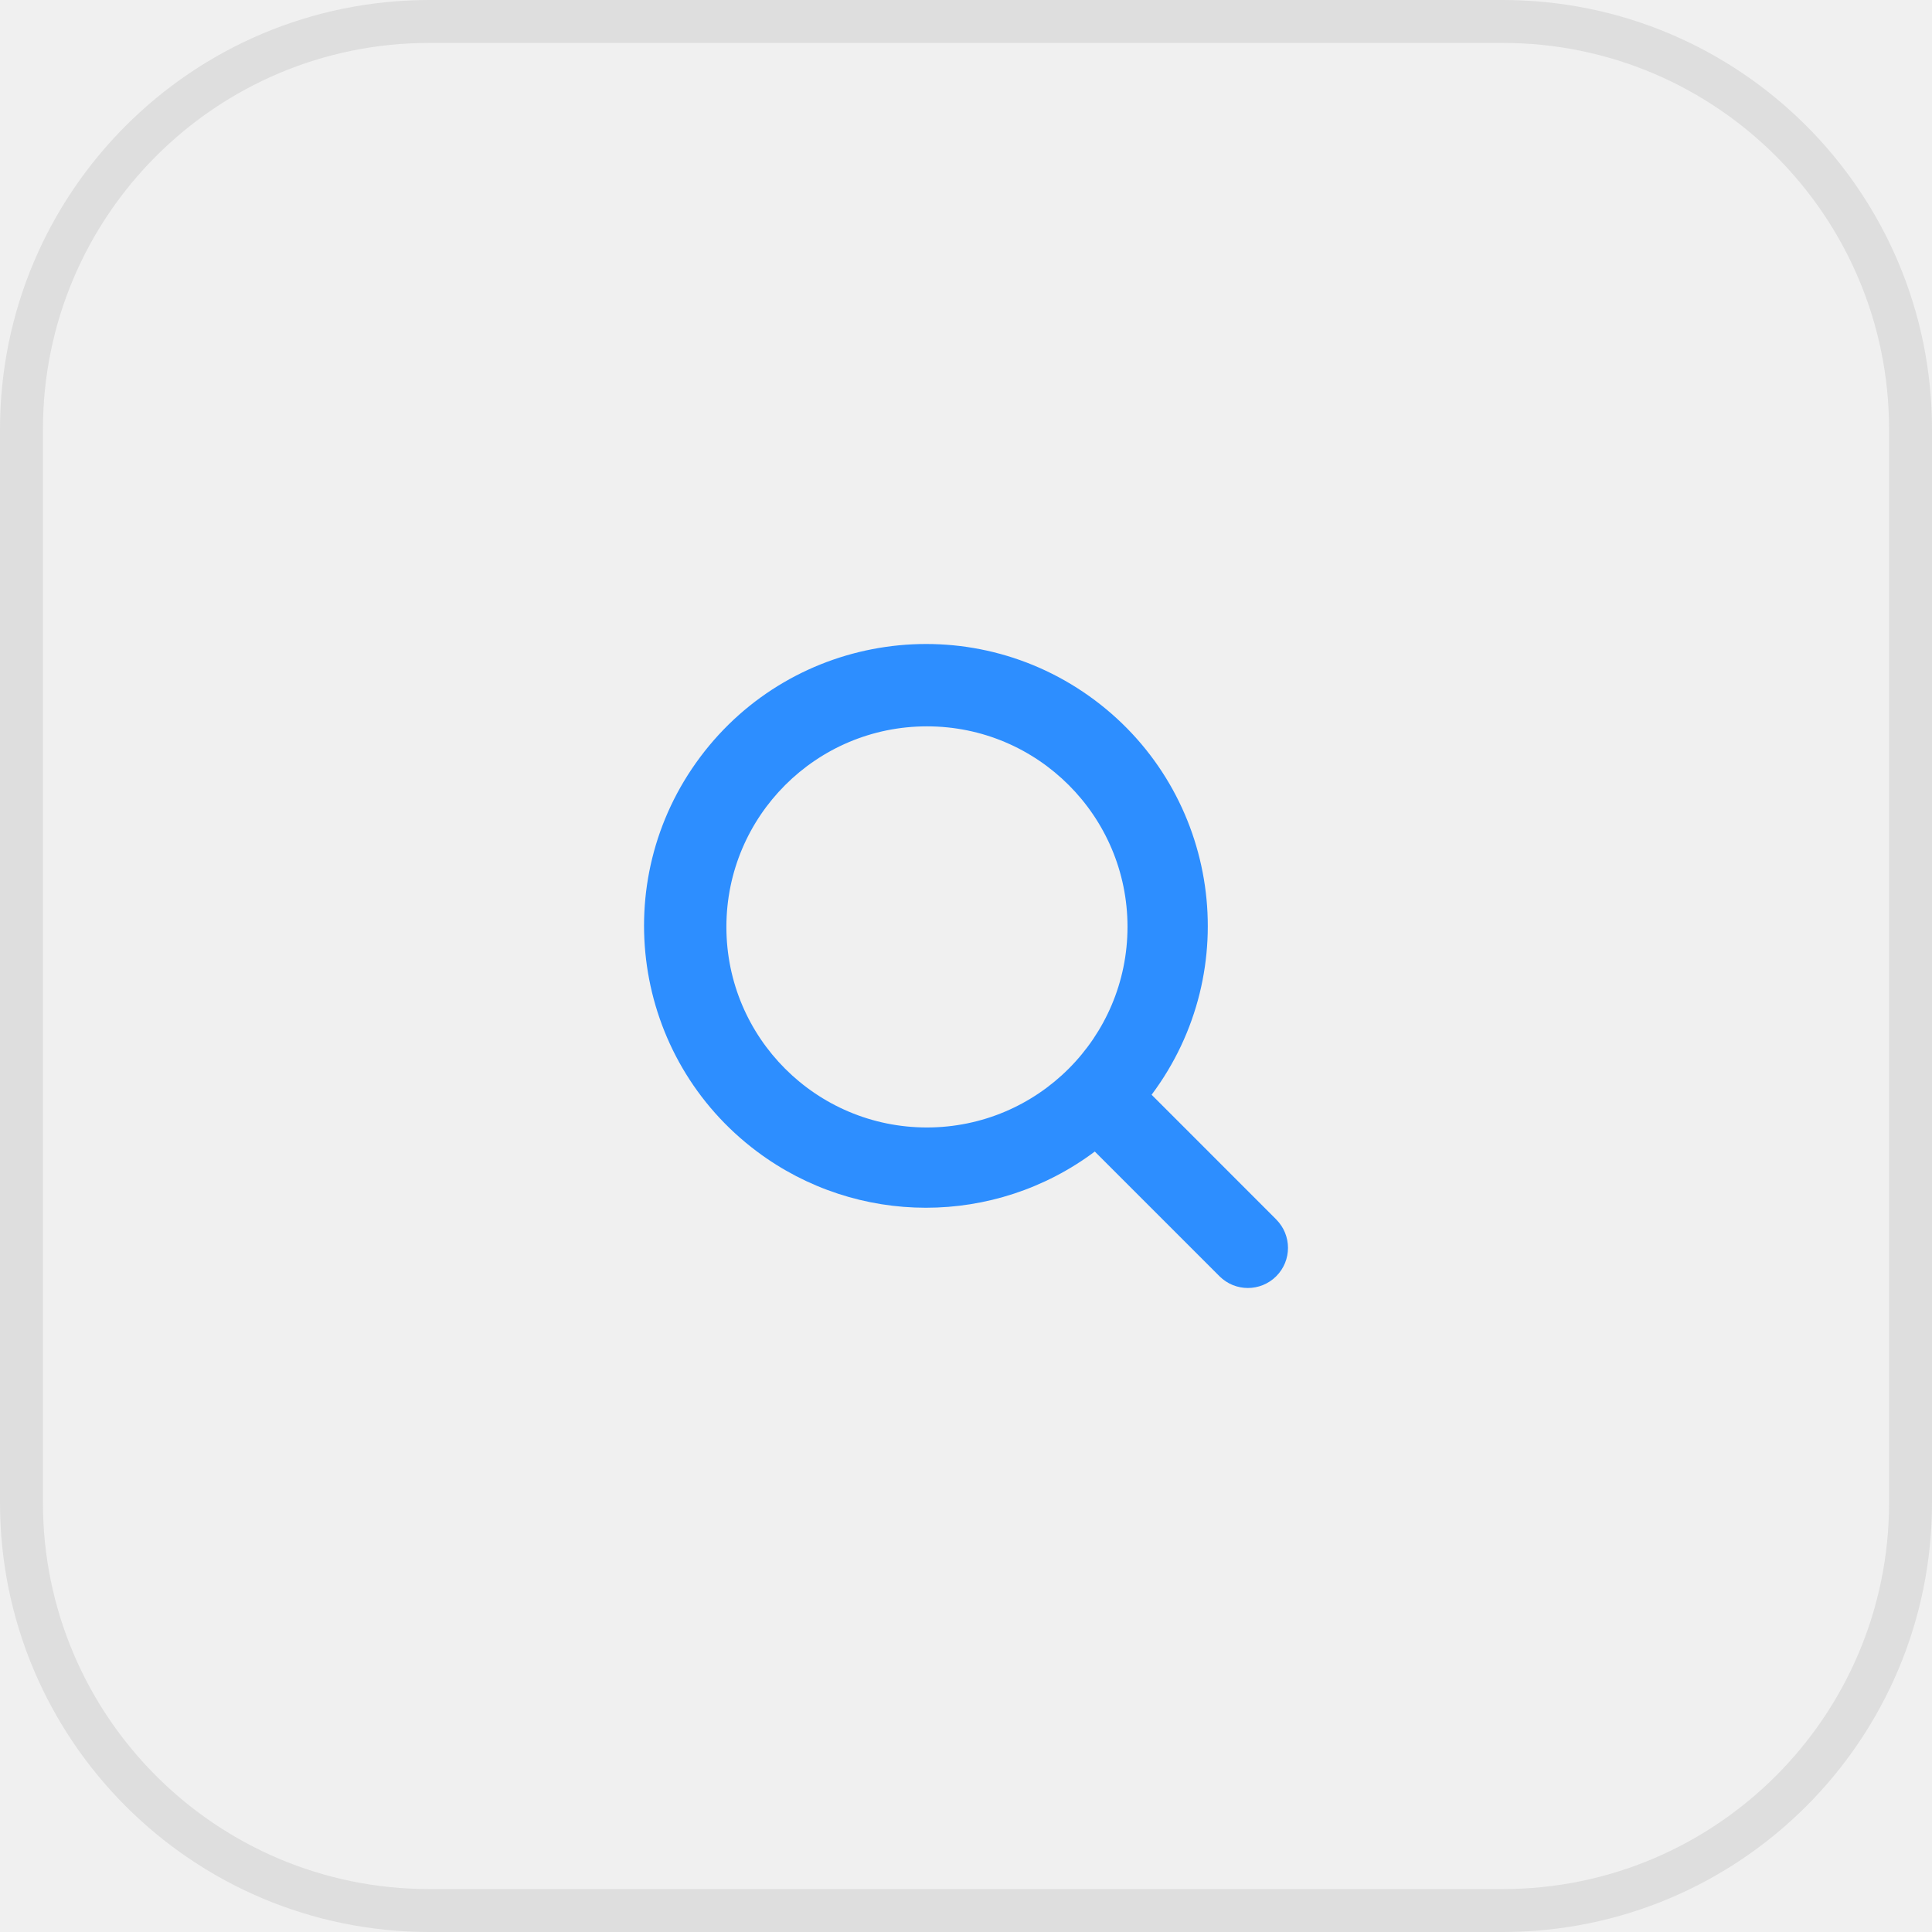
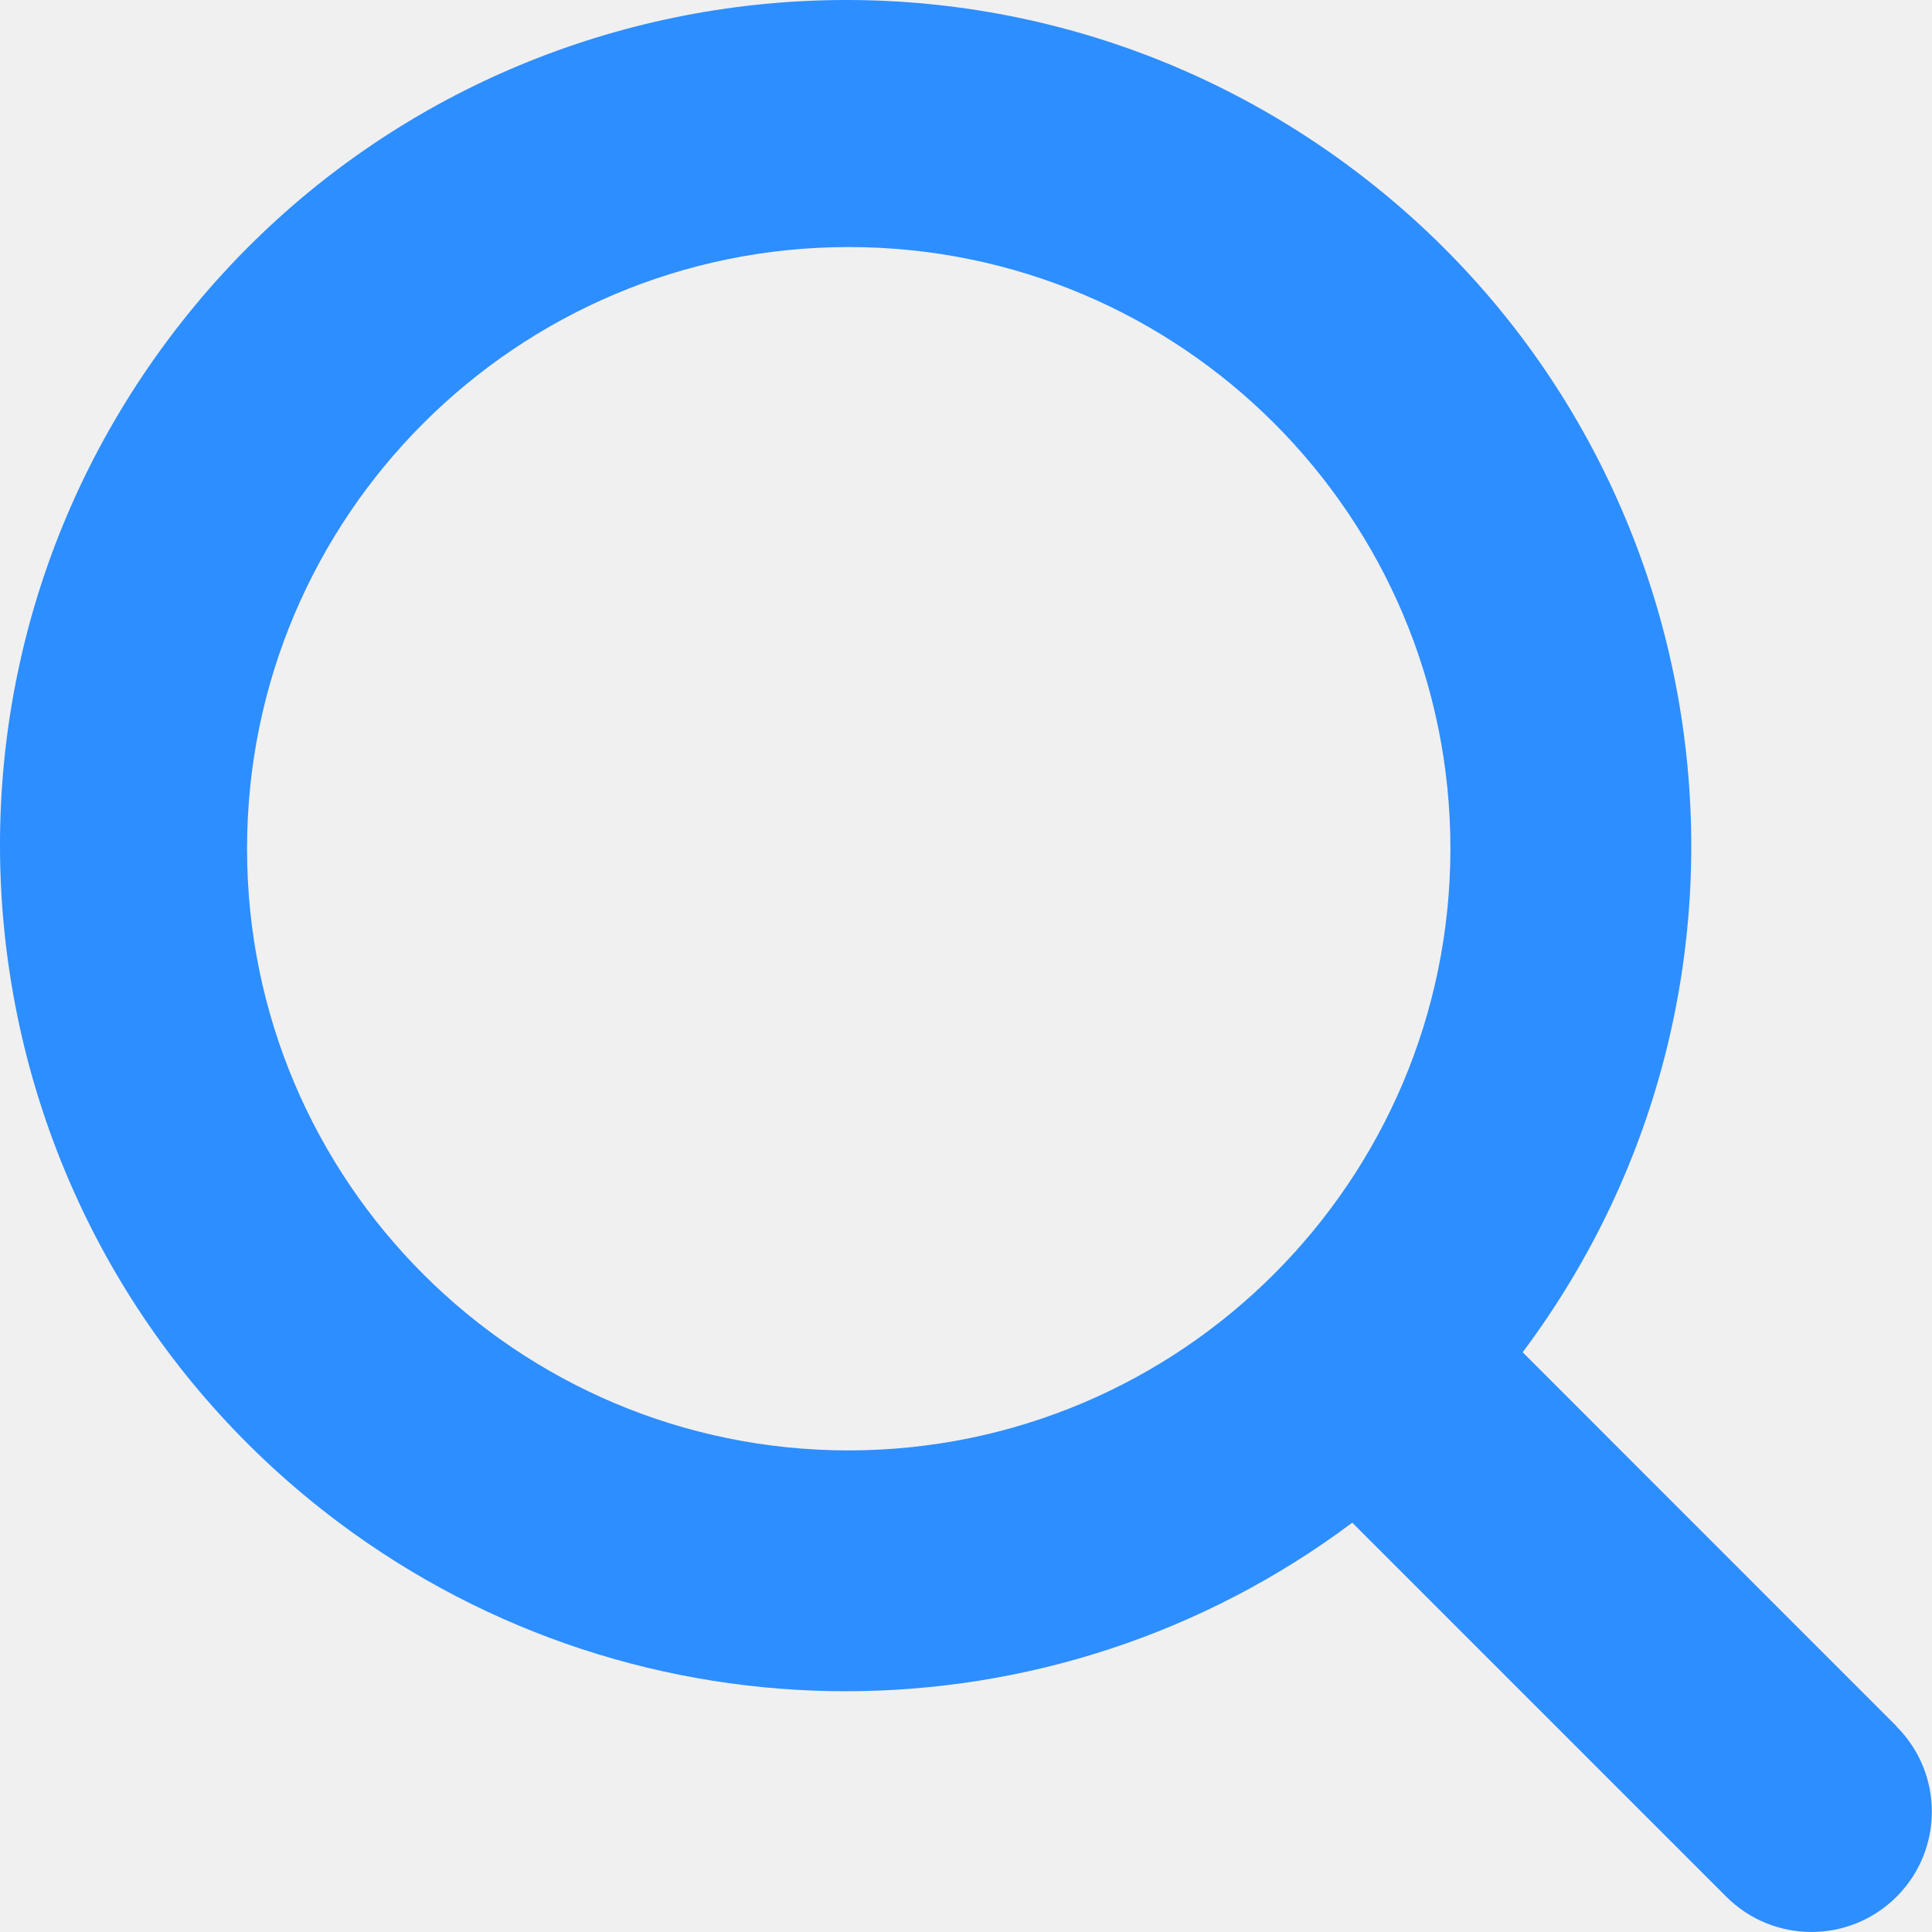
- <svg xmlns="http://www.w3.org/2000/svg" width="45" height="45" viewBox="0 0 45 45" fill="none">
-   <rect x="0.5" y="0.5" width="44" height="44" rx="9.5" stroke="#DEDEDE" />
-   <g clip-path="url(#clip0_447_6398)">
-     <path d="M29.726 28.403L26.823 25.499C28.995 22.596 28.403 18.482 25.5 16.309C22.597 14.137 18.482 14.729 16.31 17.632C14.138 20.535 14.73 24.649 17.633 26.822C19.965 28.567 23.168 28.567 25.5 26.822L28.404 29.726C28.769 30.091 29.361 30.091 29.726 29.726C30.091 29.361 30.091 28.77 29.726 28.404L29.726 28.403ZM21.591 26.261C19.011 26.261 16.919 24.17 16.919 21.59C16.919 19.01 19.011 16.918 21.591 16.918C24.171 16.918 26.262 19.01 26.262 21.59C26.259 24.169 24.169 26.259 21.591 26.261Z" fill="#2D8EFF" />
-   </g>
-   <defs>
-     <clipPath id="clip0_447_6398">
-       <rect width="15" height="15" fill="white" transform="translate(15 15)" />
-     </clipPath>
-   </defs>
+ <svg xmlns="http://www.w3.org/2000/svg" width="15" height="15" viewBox="0 0 15 15" fill="none">
+   <path d="M14.725 13.403L11.822 10.499C13.994 7.596 13.402 3.481 10.499 1.309C7.596 -0.863 3.481 -0.271 1.309 2.632C-0.863 5.535 -0.271 9.649 2.632 11.822C4.964 13.567 8.167 13.567 10.499 11.822L13.403 14.726C13.768 15.091 14.36 15.091 14.725 14.726C15.09 14.361 15.09 13.77 14.725 13.405L14.725 13.403ZM6.59 11.261C4.01 11.261 1.918 9.17 1.918 6.59C1.918 4.01 4.01 1.918 6.59 1.918C9.17 1.918 11.261 4.01 11.261 6.59C11.258 9.169 9.169 11.258 6.59 11.261Z" fill="#2D8EFF" />
</svg>
